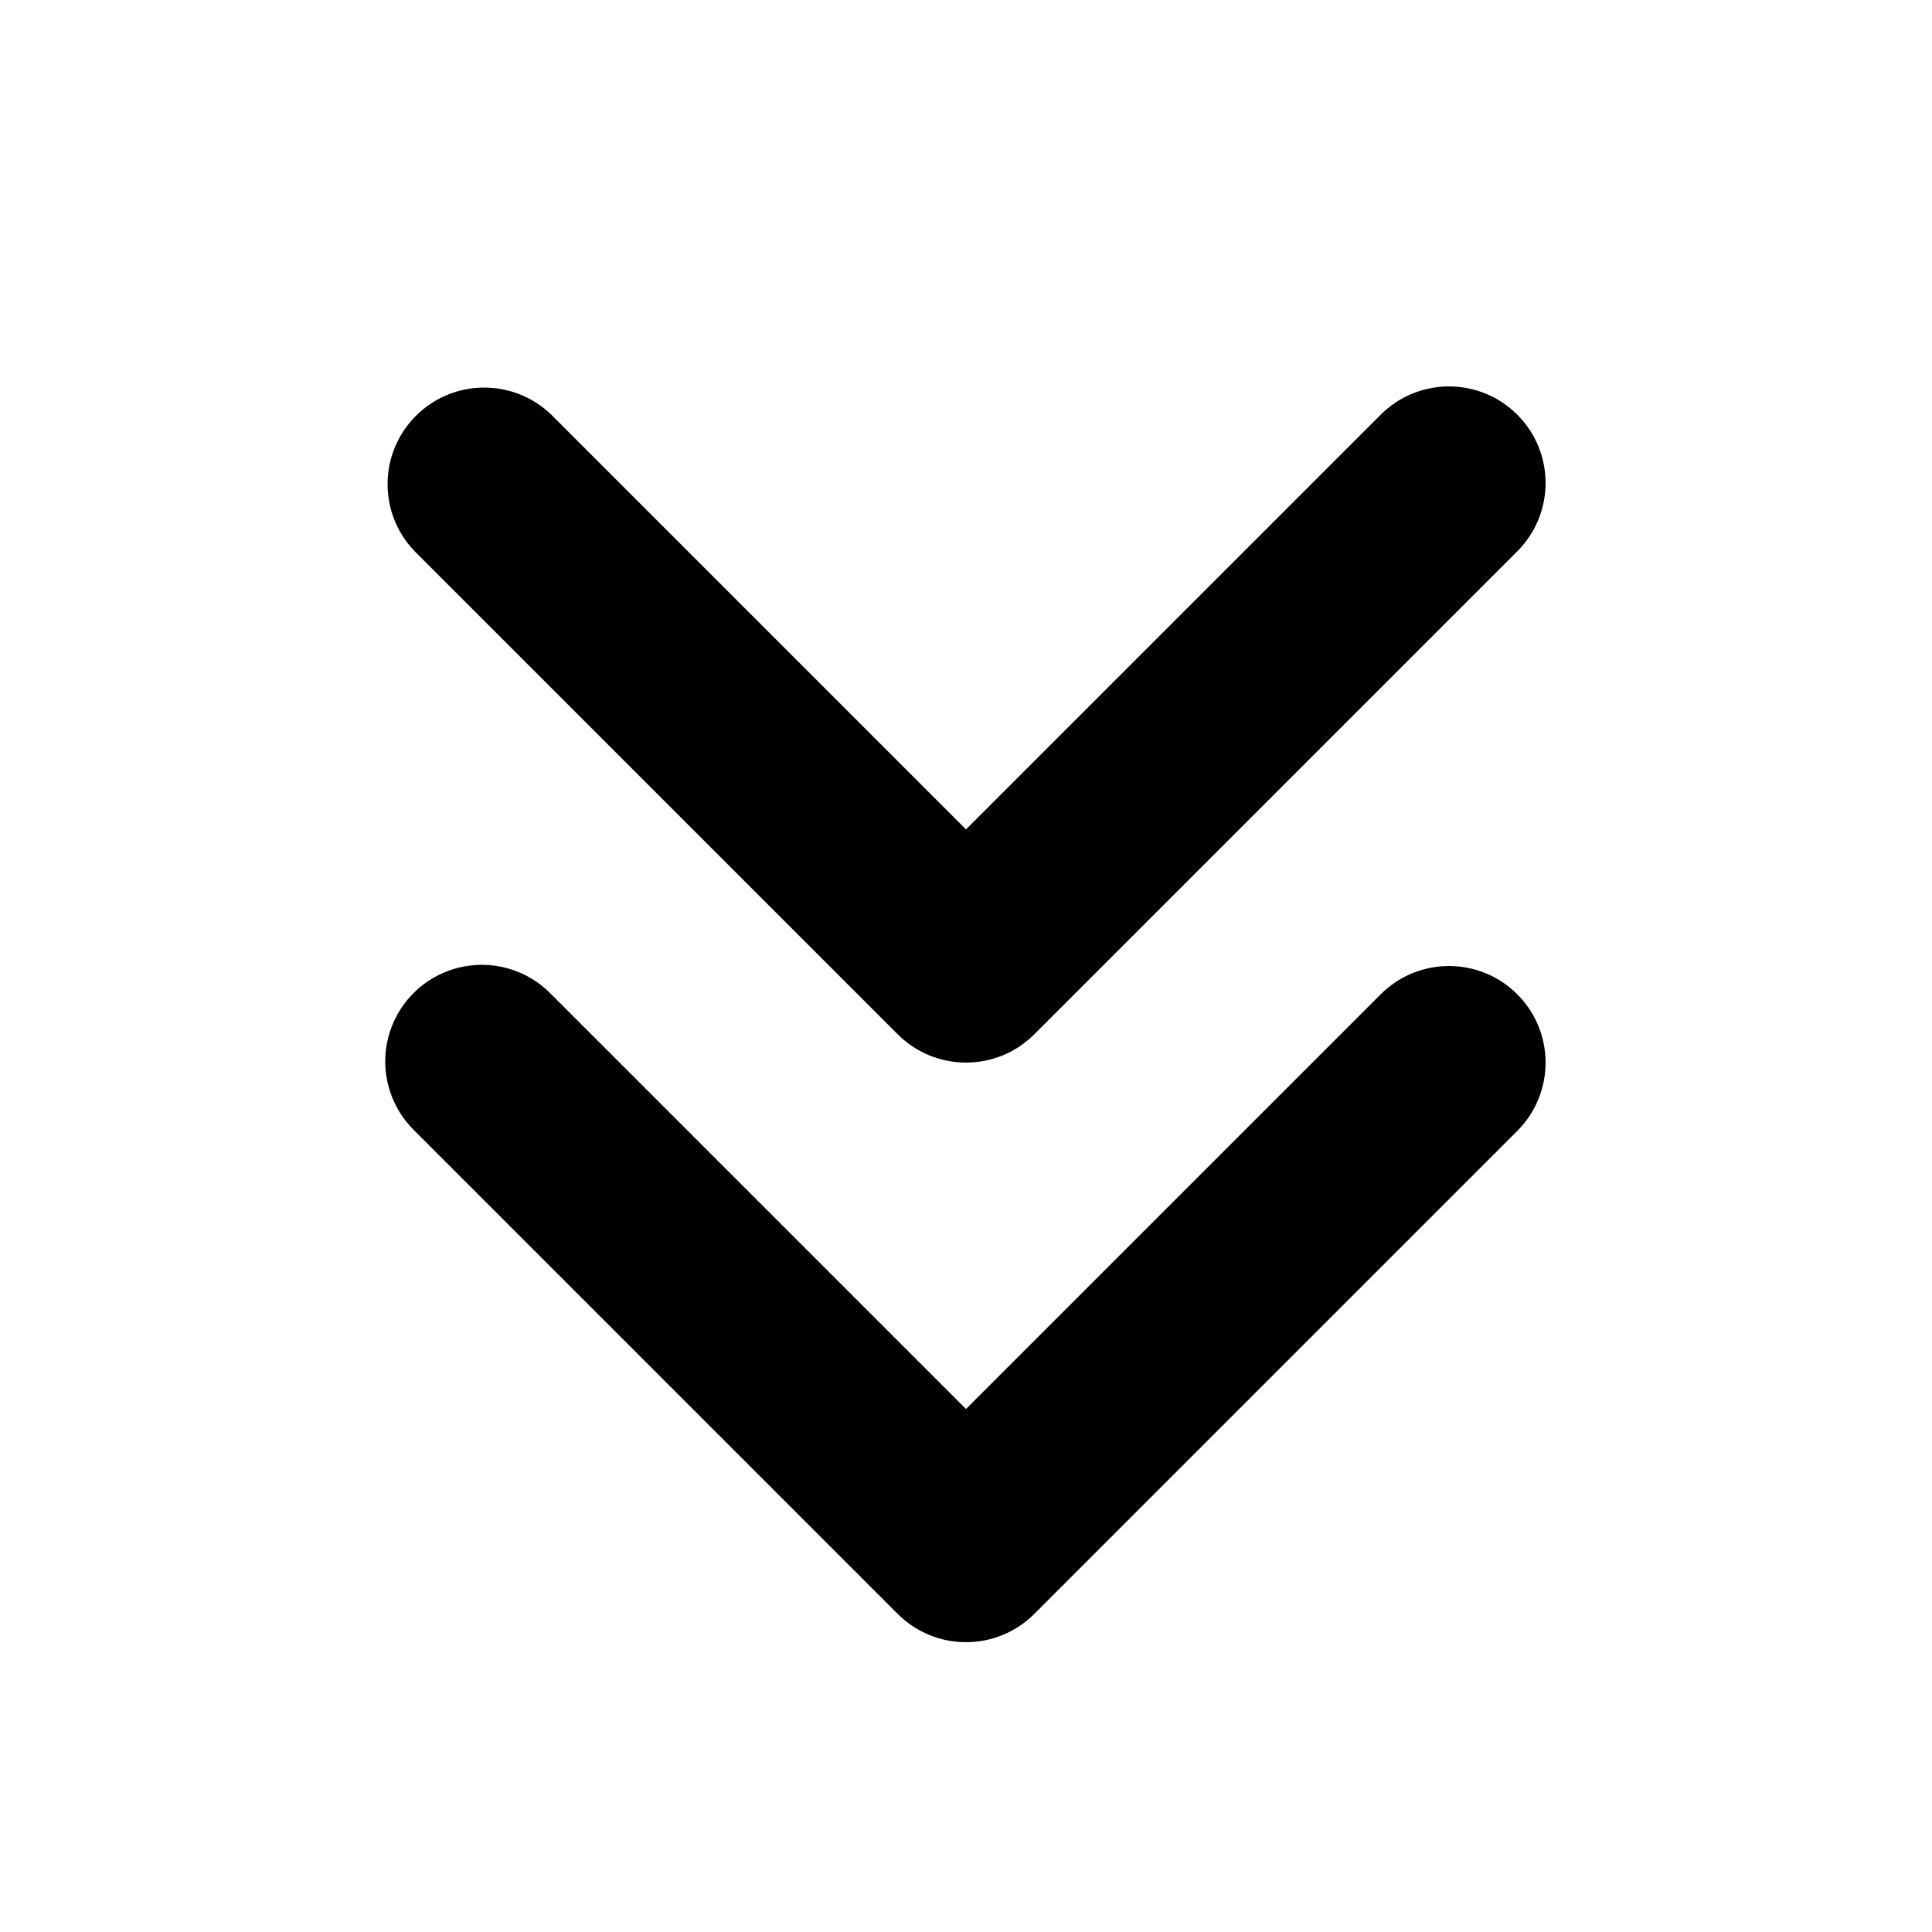
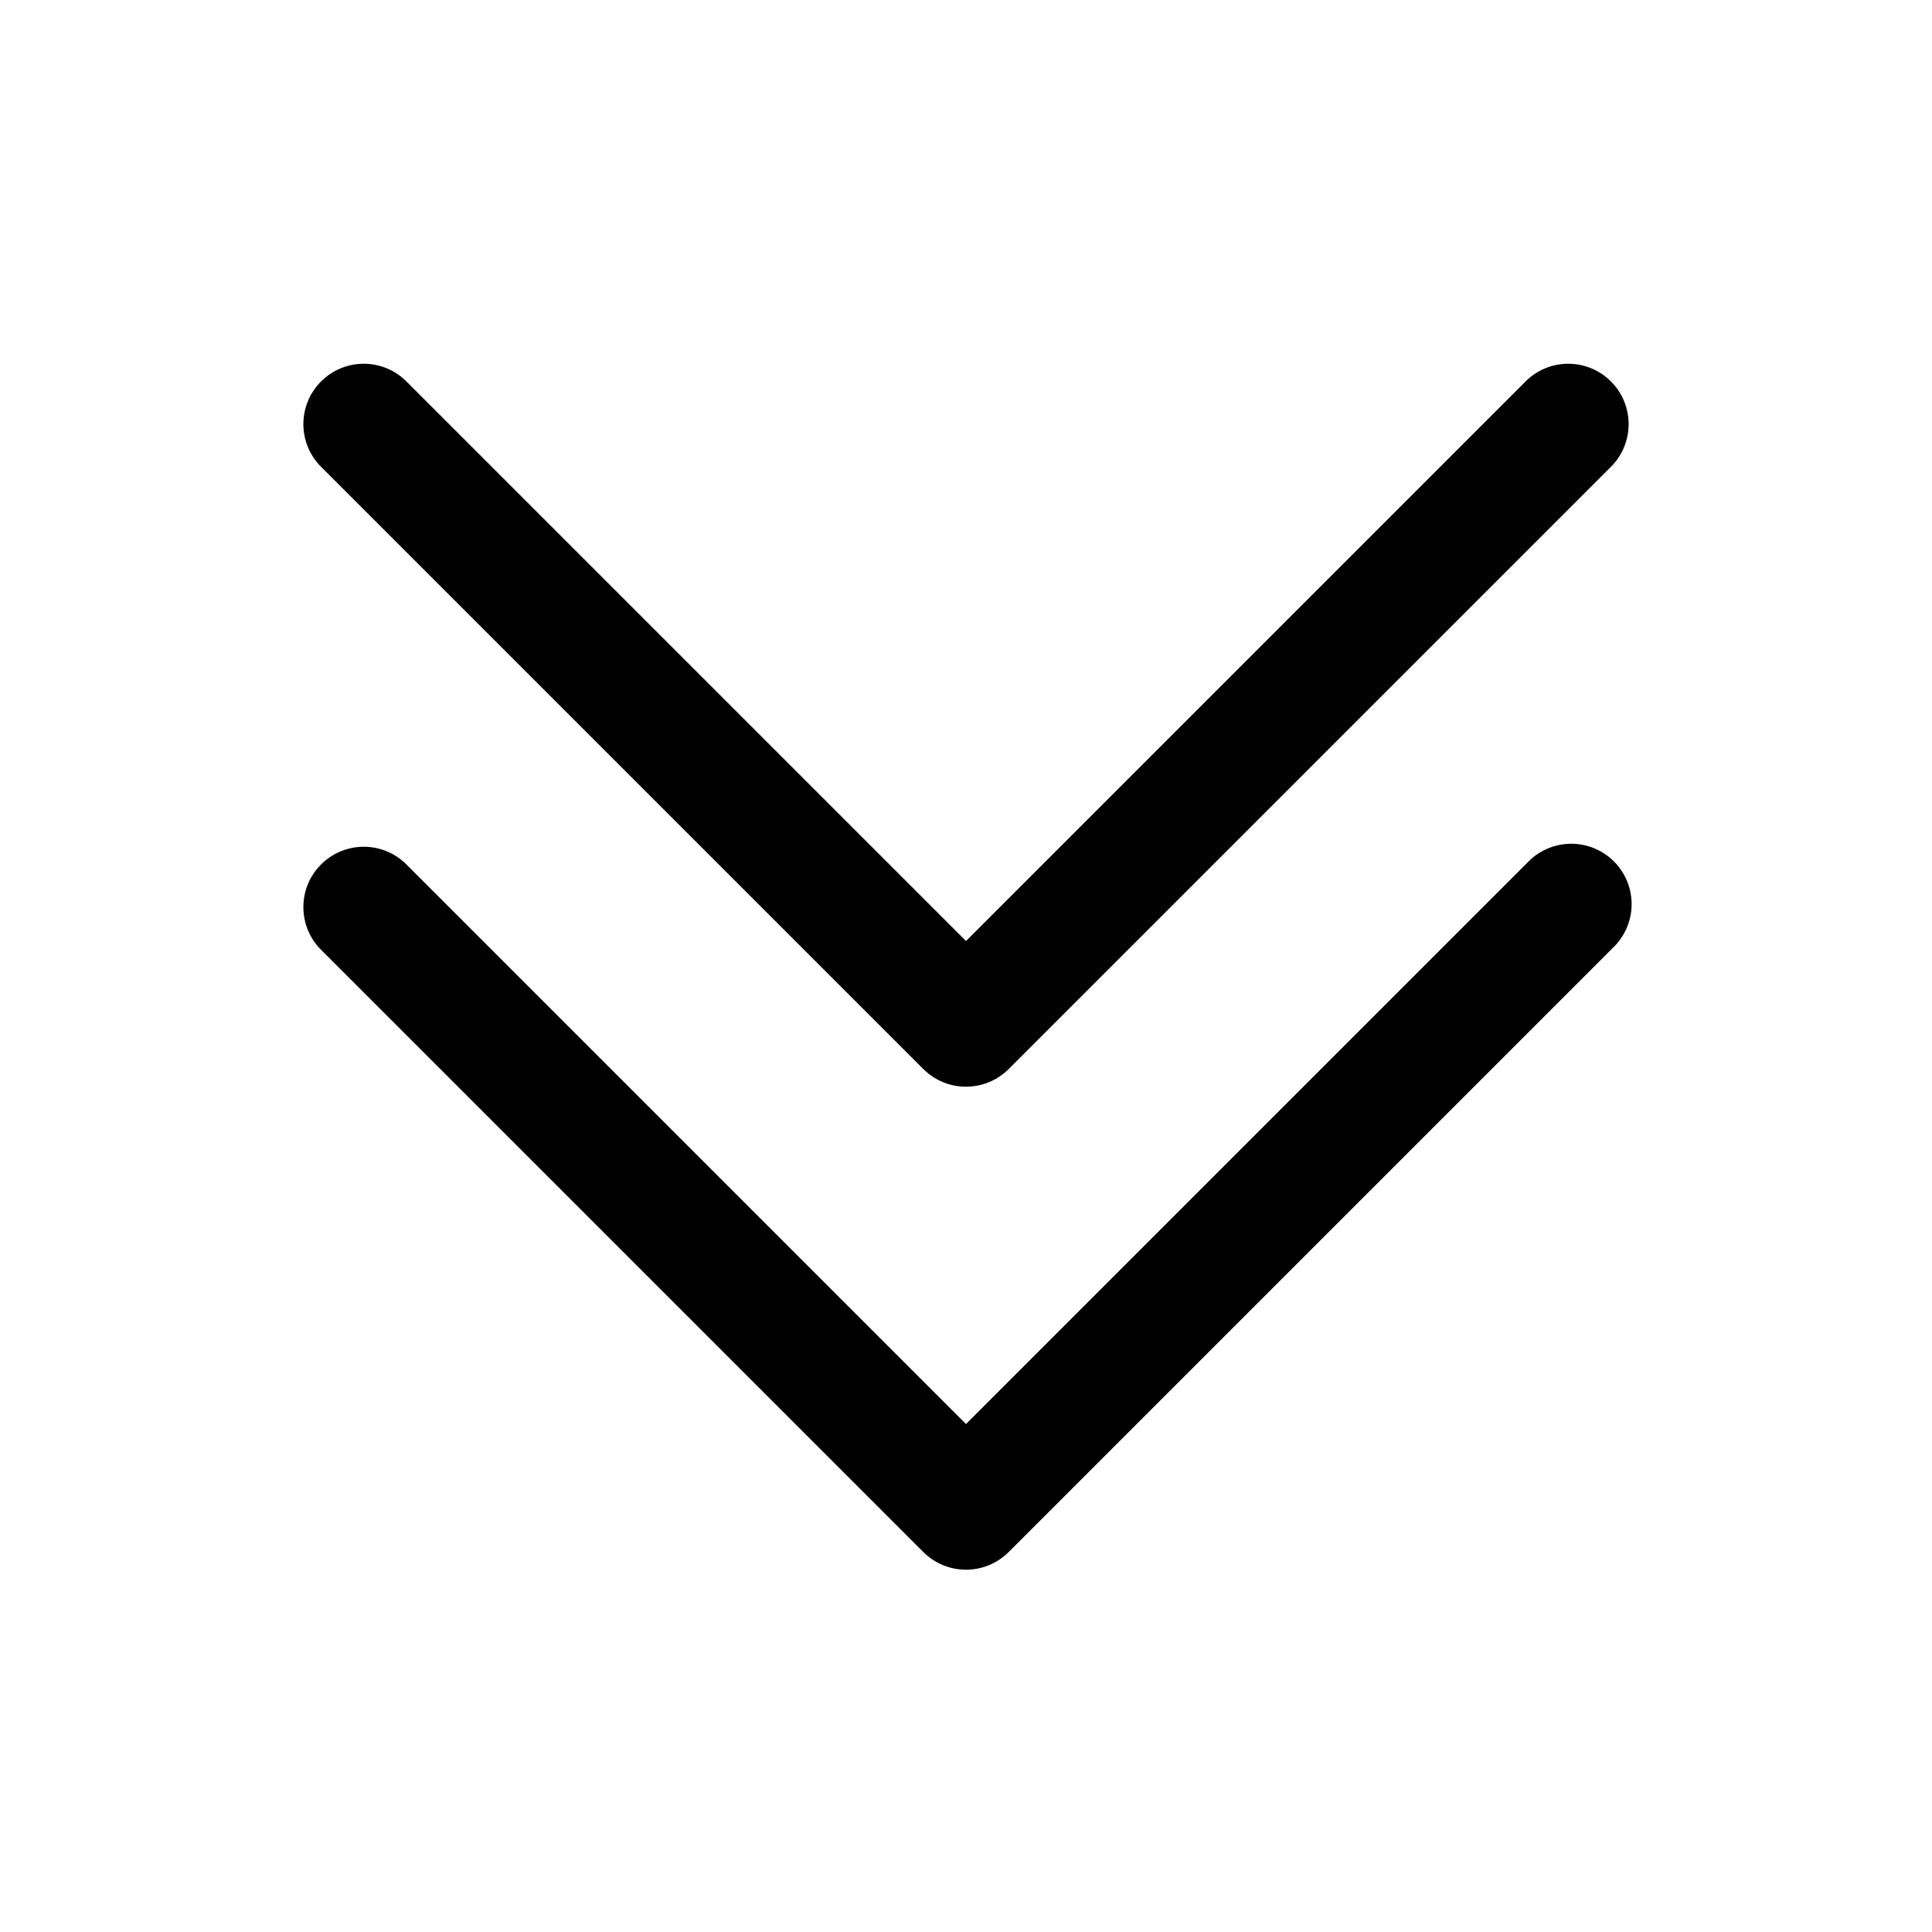
- <svg xmlns="http://www.w3.org/2000/svg" viewBox="0 0 20 20" fill="currentColor" aria-hidden="true">
-   <path fill-rule="evenodd" d="M15.707 4.293a1 1 0 010 1.414l-5 5a1 1 0 01-1.414 0l-5-5a1 1 0 011.414-1.414L10 8.586l4.293-4.293a1 1 0 011.414 0zm0 6a1 1 0 010 1.414l-5 5a1 1 0 01-1.414 0l-5-5a1 1 0 111.414-1.414L10 14.586l4.293-4.293a1 1 0 011.414 0z" clip-rule="evenodd" />
+ <svg xmlns="http://www.w3.org/2000/svg" viewBox="0 0 24 24" fill="currentColor" aria-hidden="true" data-slot="icon">
+   <path fill-rule="evenodd" d="M11.47 13.28a.75.75 0 0 0 1.06 0l7.5-7.5a.75.75 0 0 0-1.06-1.06L12 11.69 5.03 4.72a.75.75 0 0 0-1.06 1.06l7.5 7.5Z" clip-rule="evenodd" />
+   <path fill-rule="evenodd" d="M11.47 19.28a.75.75 0 0 0 1.06 0l7.5-7.5a.75.75 0 1 0-1.06-1.06L12 17.69l-6.97-6.97a.75.75 0 0 0-1.06 1.06l7.5 7.5Z" clip-rule="evenodd" />
</svg>
